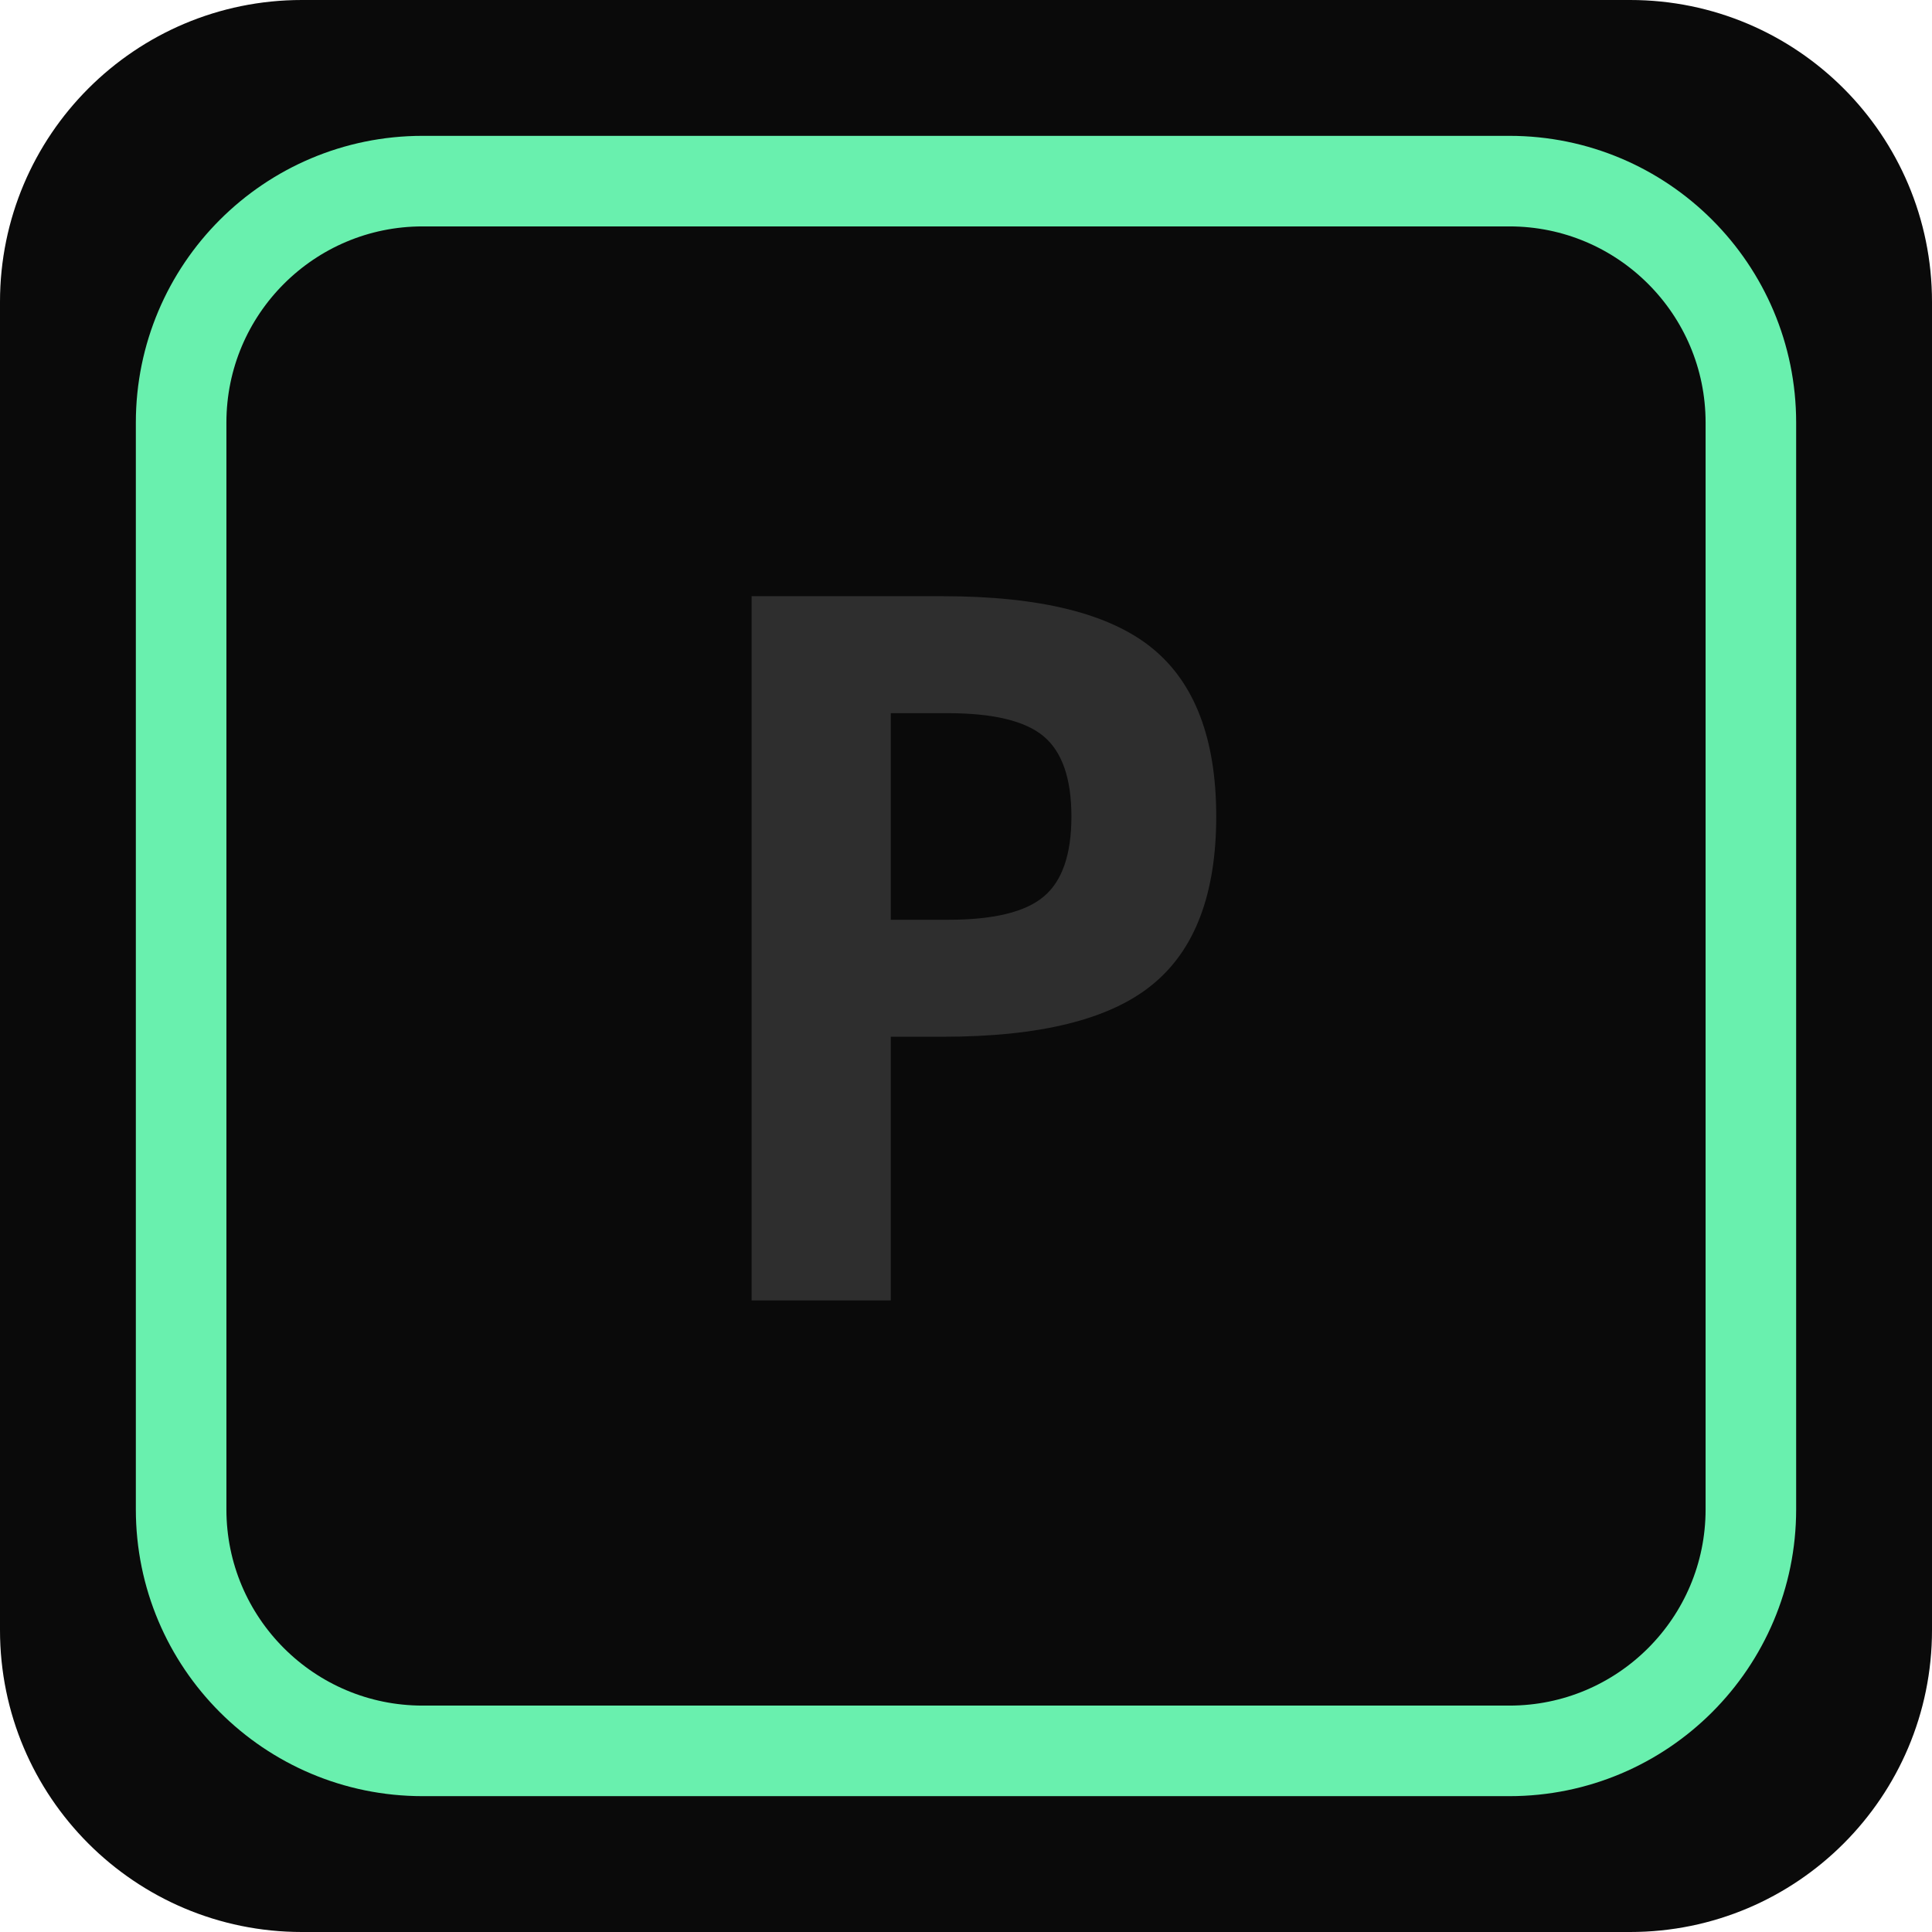
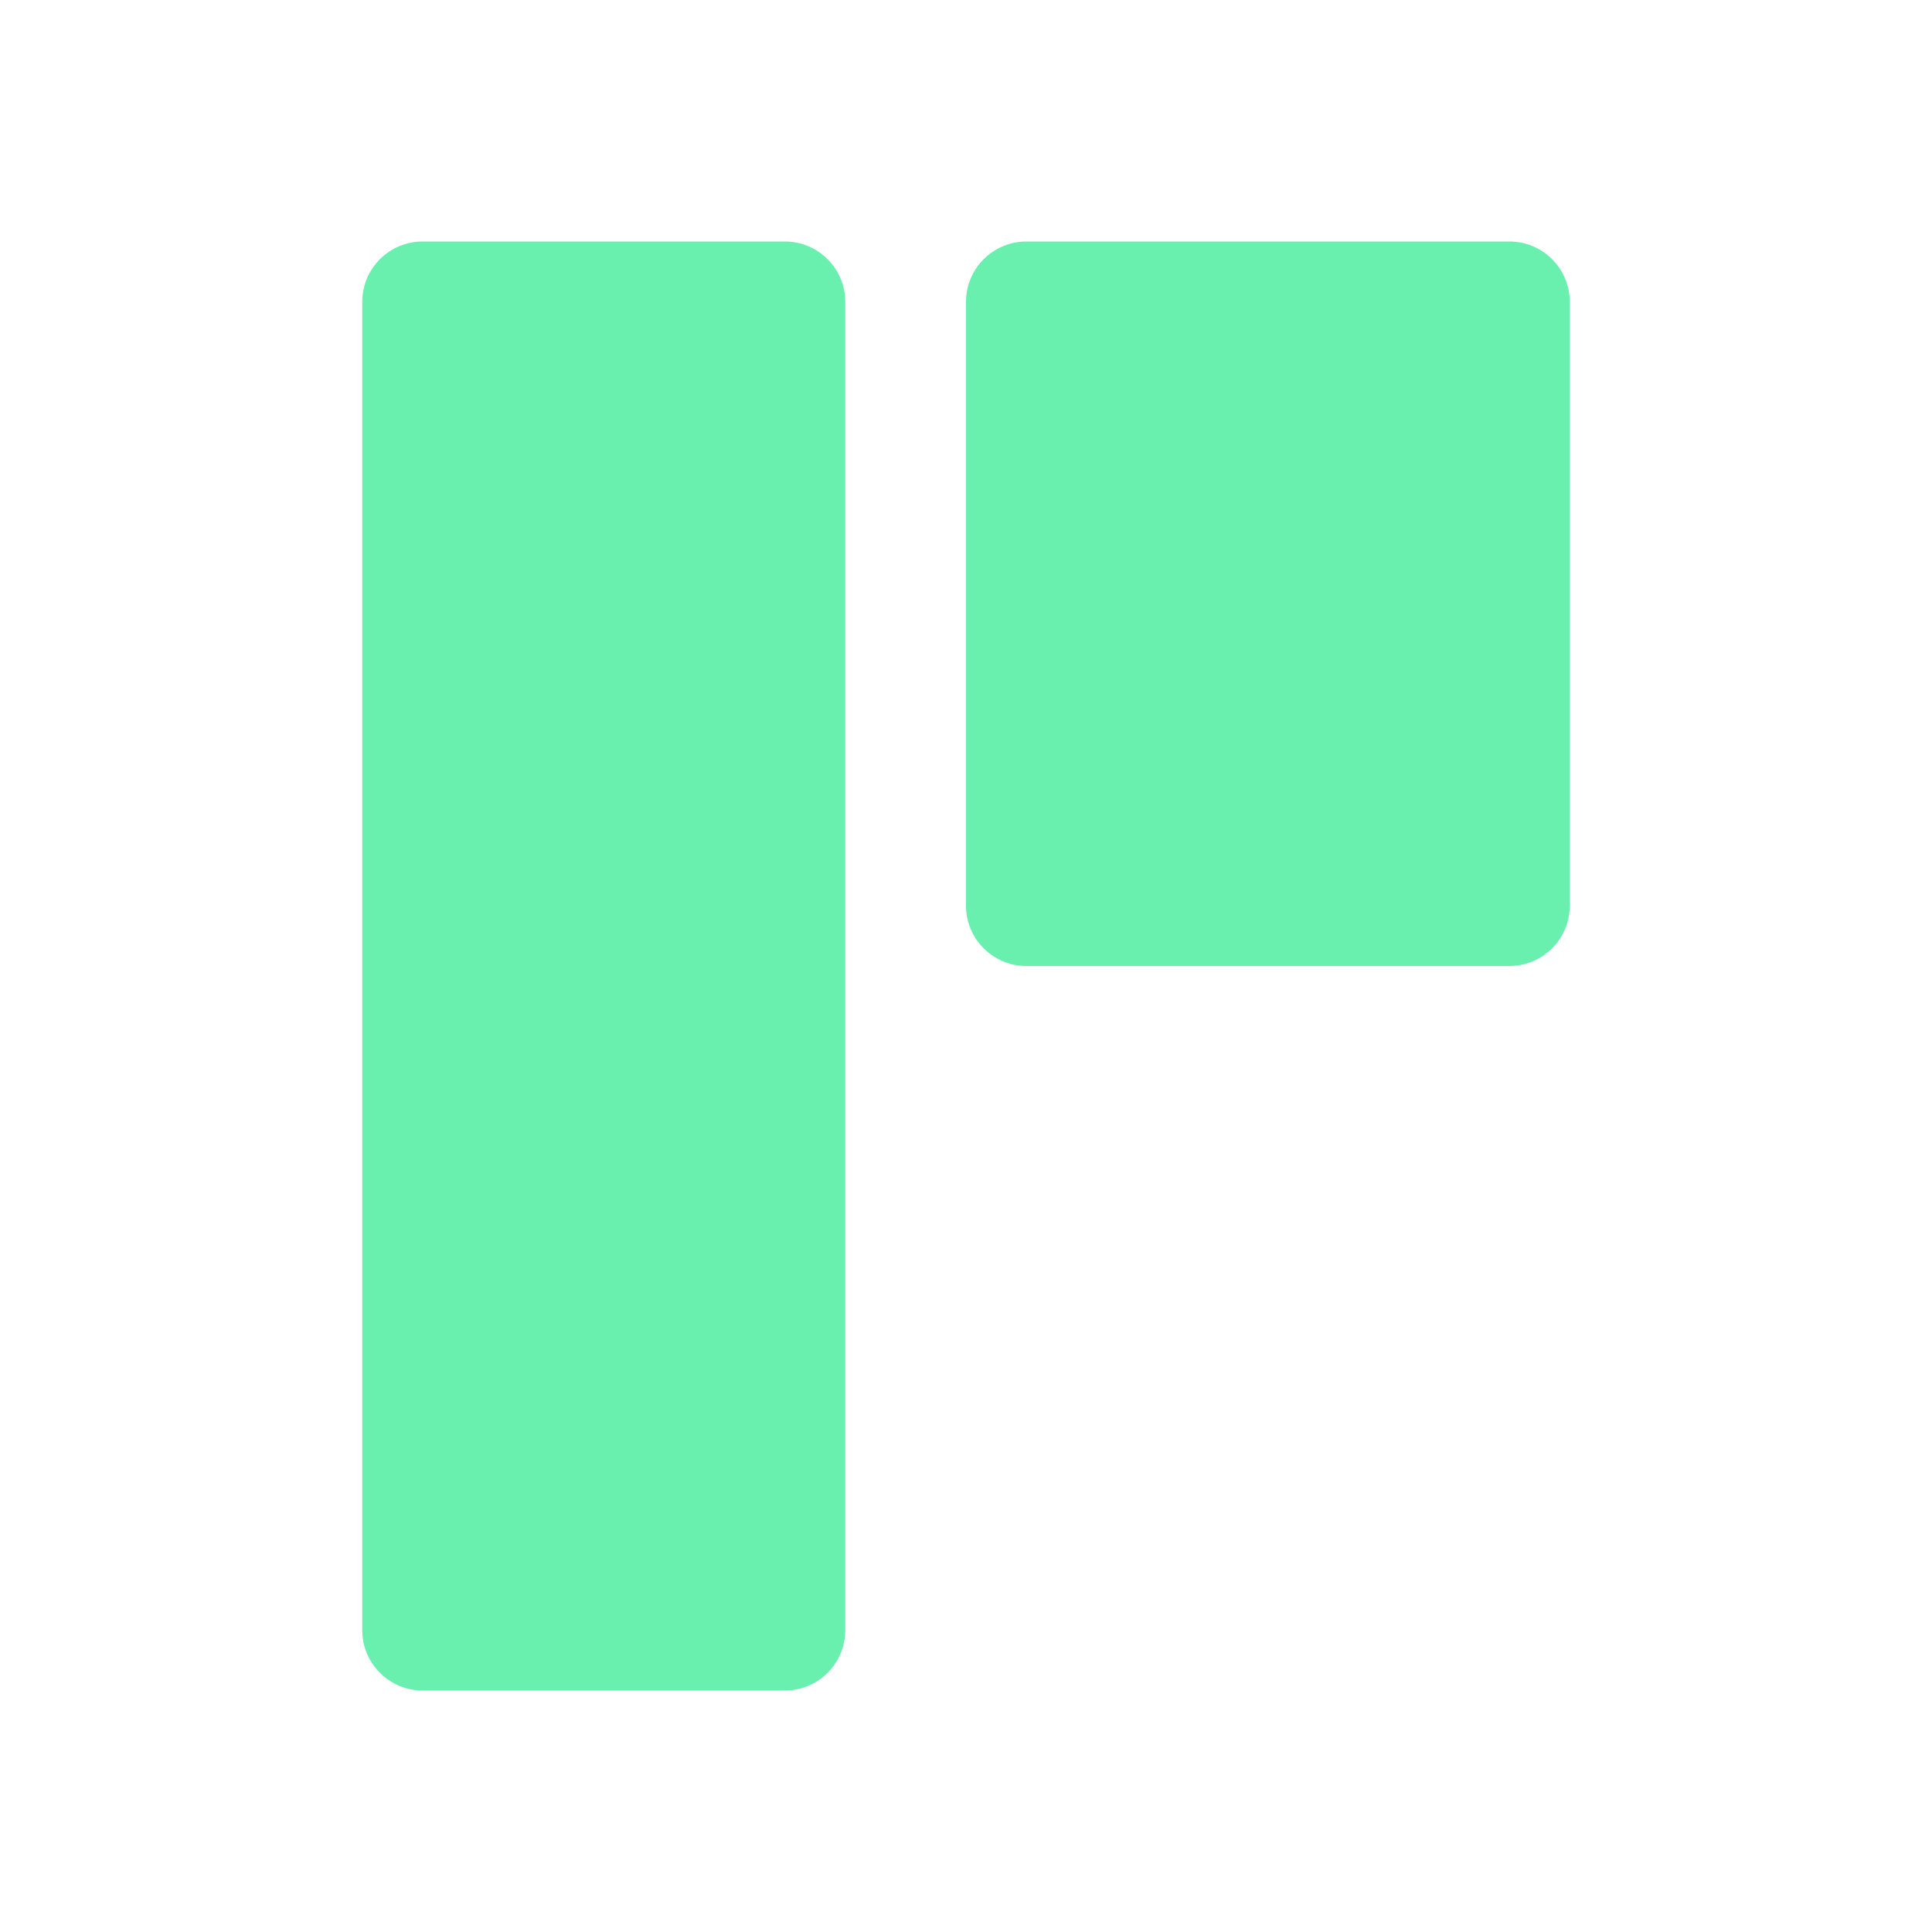
- <svg xmlns="http://www.w3.org/2000/svg" viewBox="0 0 64 64">
-   <rect width="64" height="64" rx="10" fill="#0a0a0a" />
-   <rect x="6" y="6" width="52" height="52" rx="8" fill="none" stroke="#69F0AE" stroke-width="3" />
-   <text x="32" y="32" font-family="'JetBrains Mono', ui-monospace, monospace" font-weight="700" font-size="32" fill="#2E2E2E" text-anchor="middle" dominant-baseline="central">P</text>
+ <svg xmlns="http://www.w3.org/2000/svg" width="64" height="64" viewBox="0 0 64 64" fill="none">
+   <path d="M26 8H14C12.895 8 12 8.895 12 10V54C12 55.105 12.895 56 14 56H26C27.105 56 28 55.105 28 54V10C28 8.895 27.105 8 26 8Z" fill="#69F0AE" />
+   <path d="M50 8H34C32.895 8 32 8.895 32 10V30C32 31.105 32.895 32 34 32H50C51.105 32 52 31.105 52 30V10C52 8.895 51.105 8 50 8Z" fill="#69F0AE" />
</svg>
